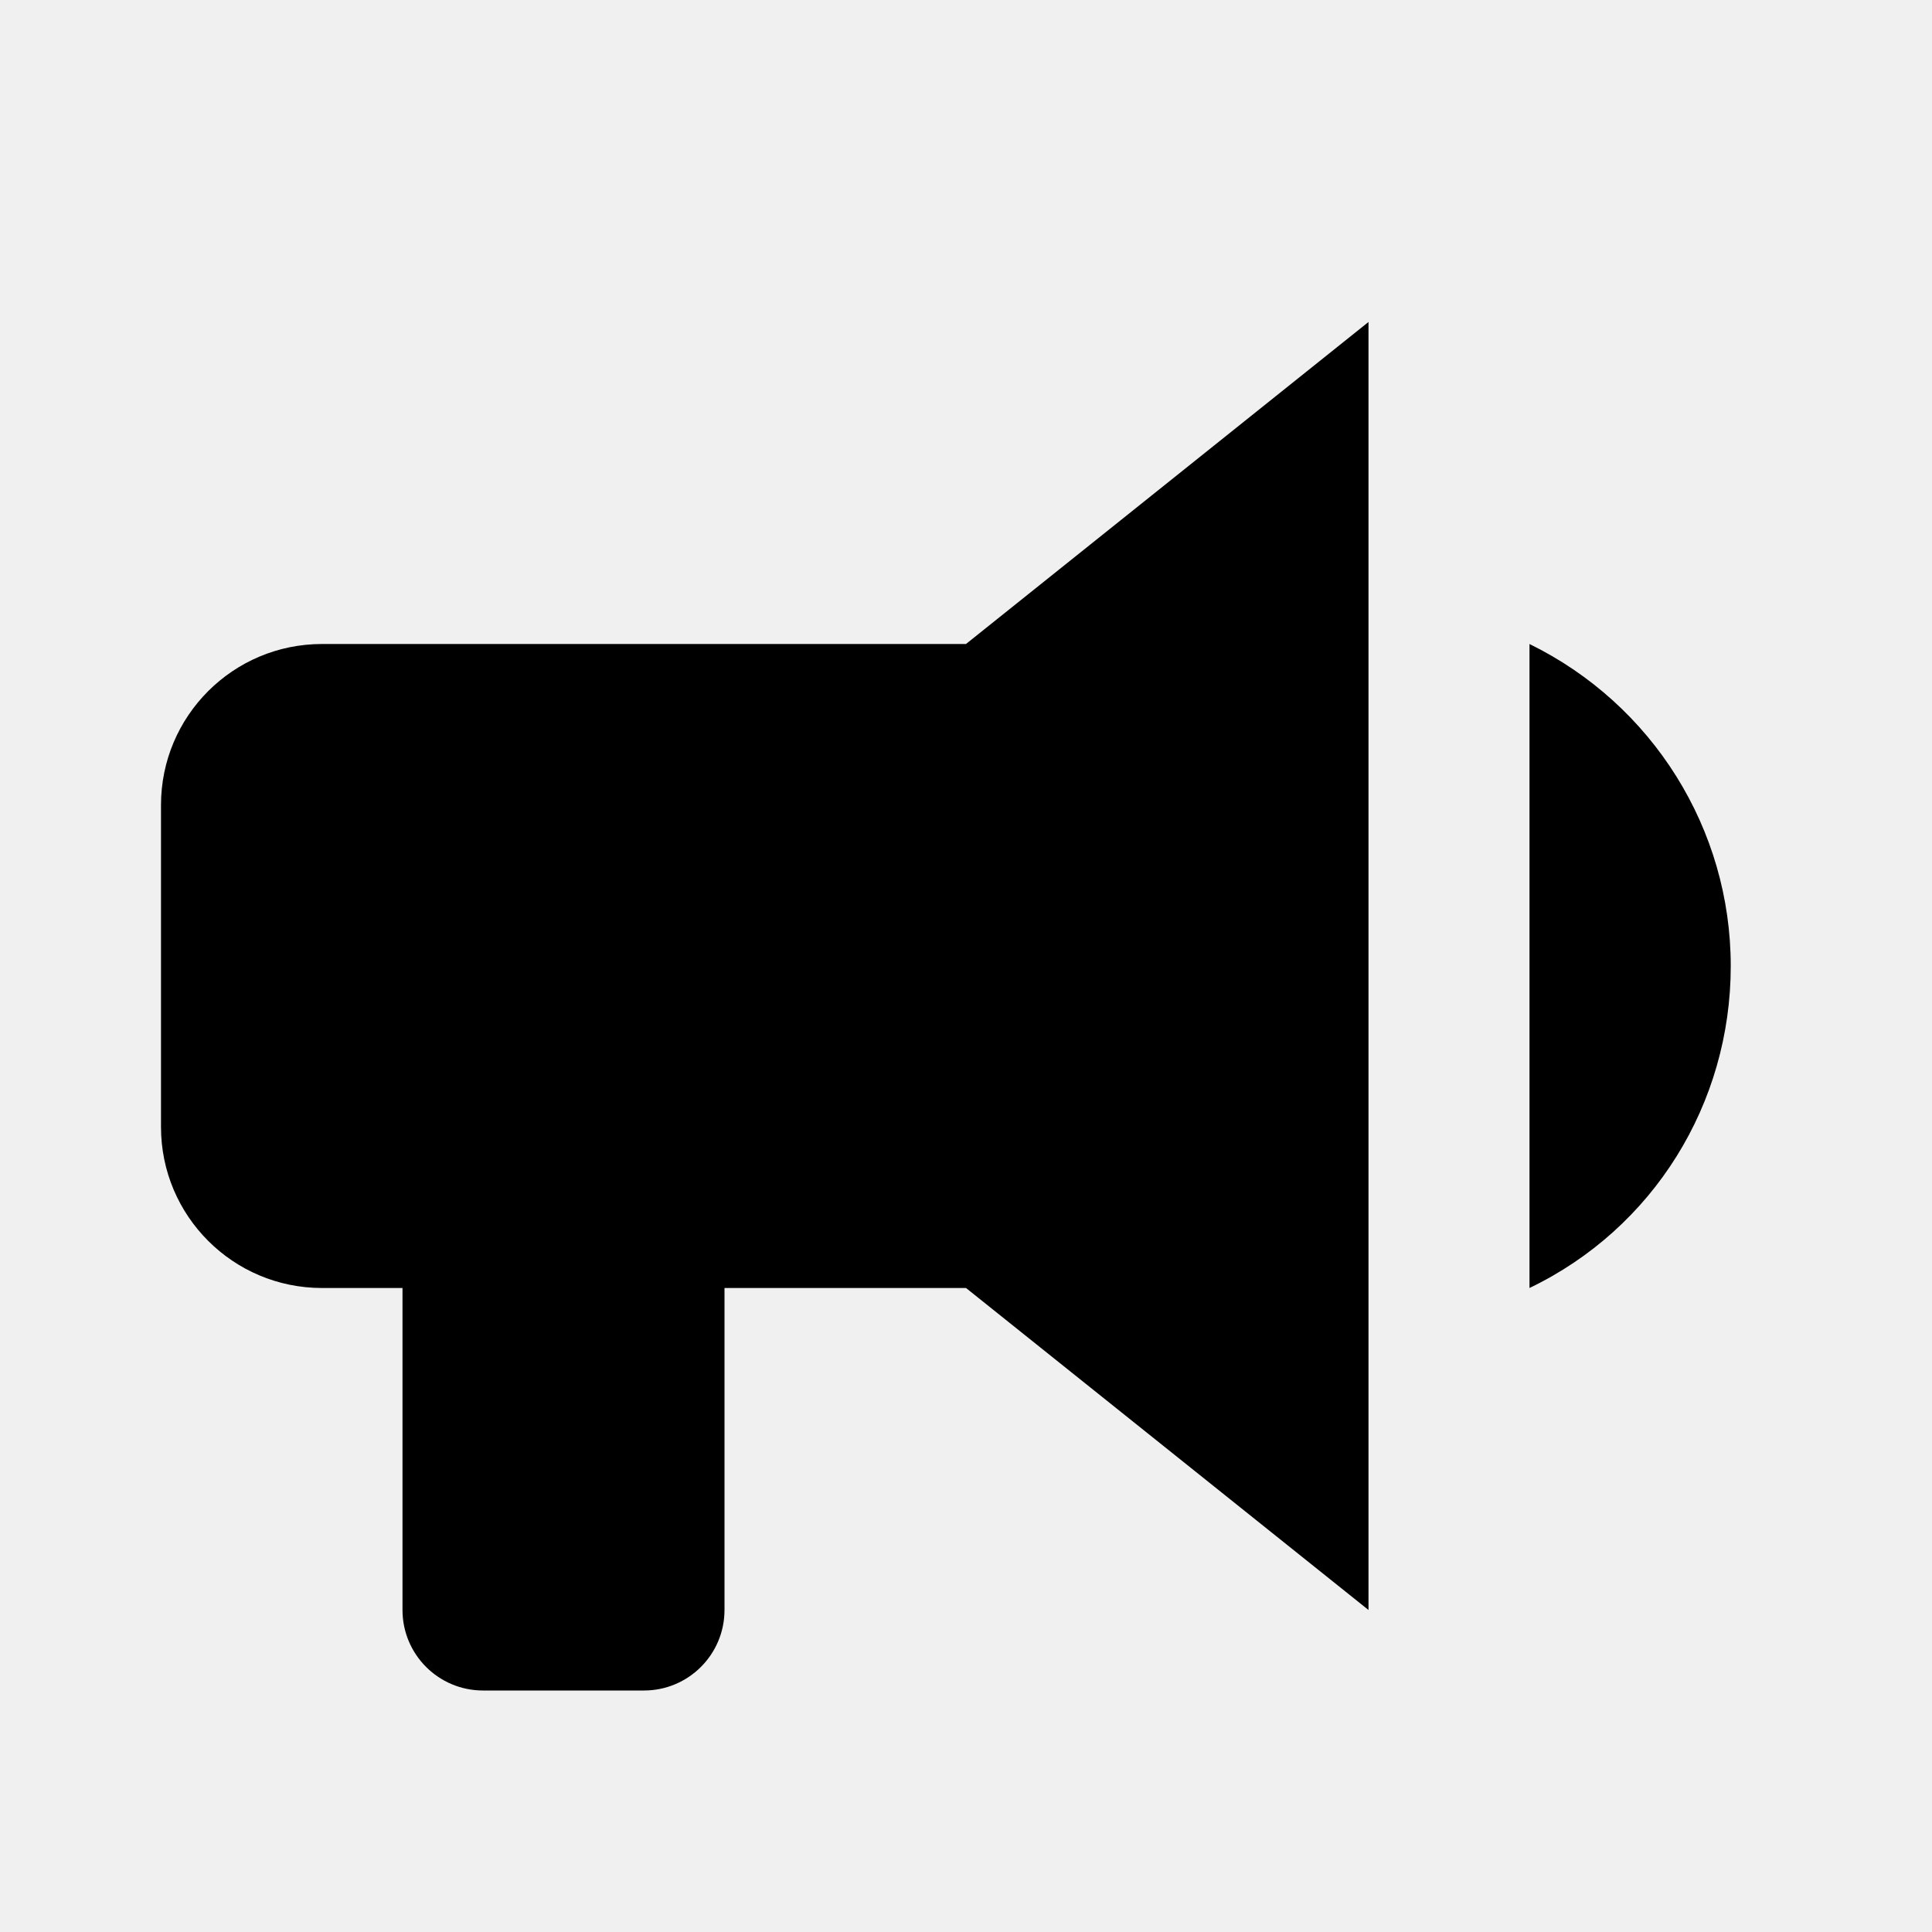
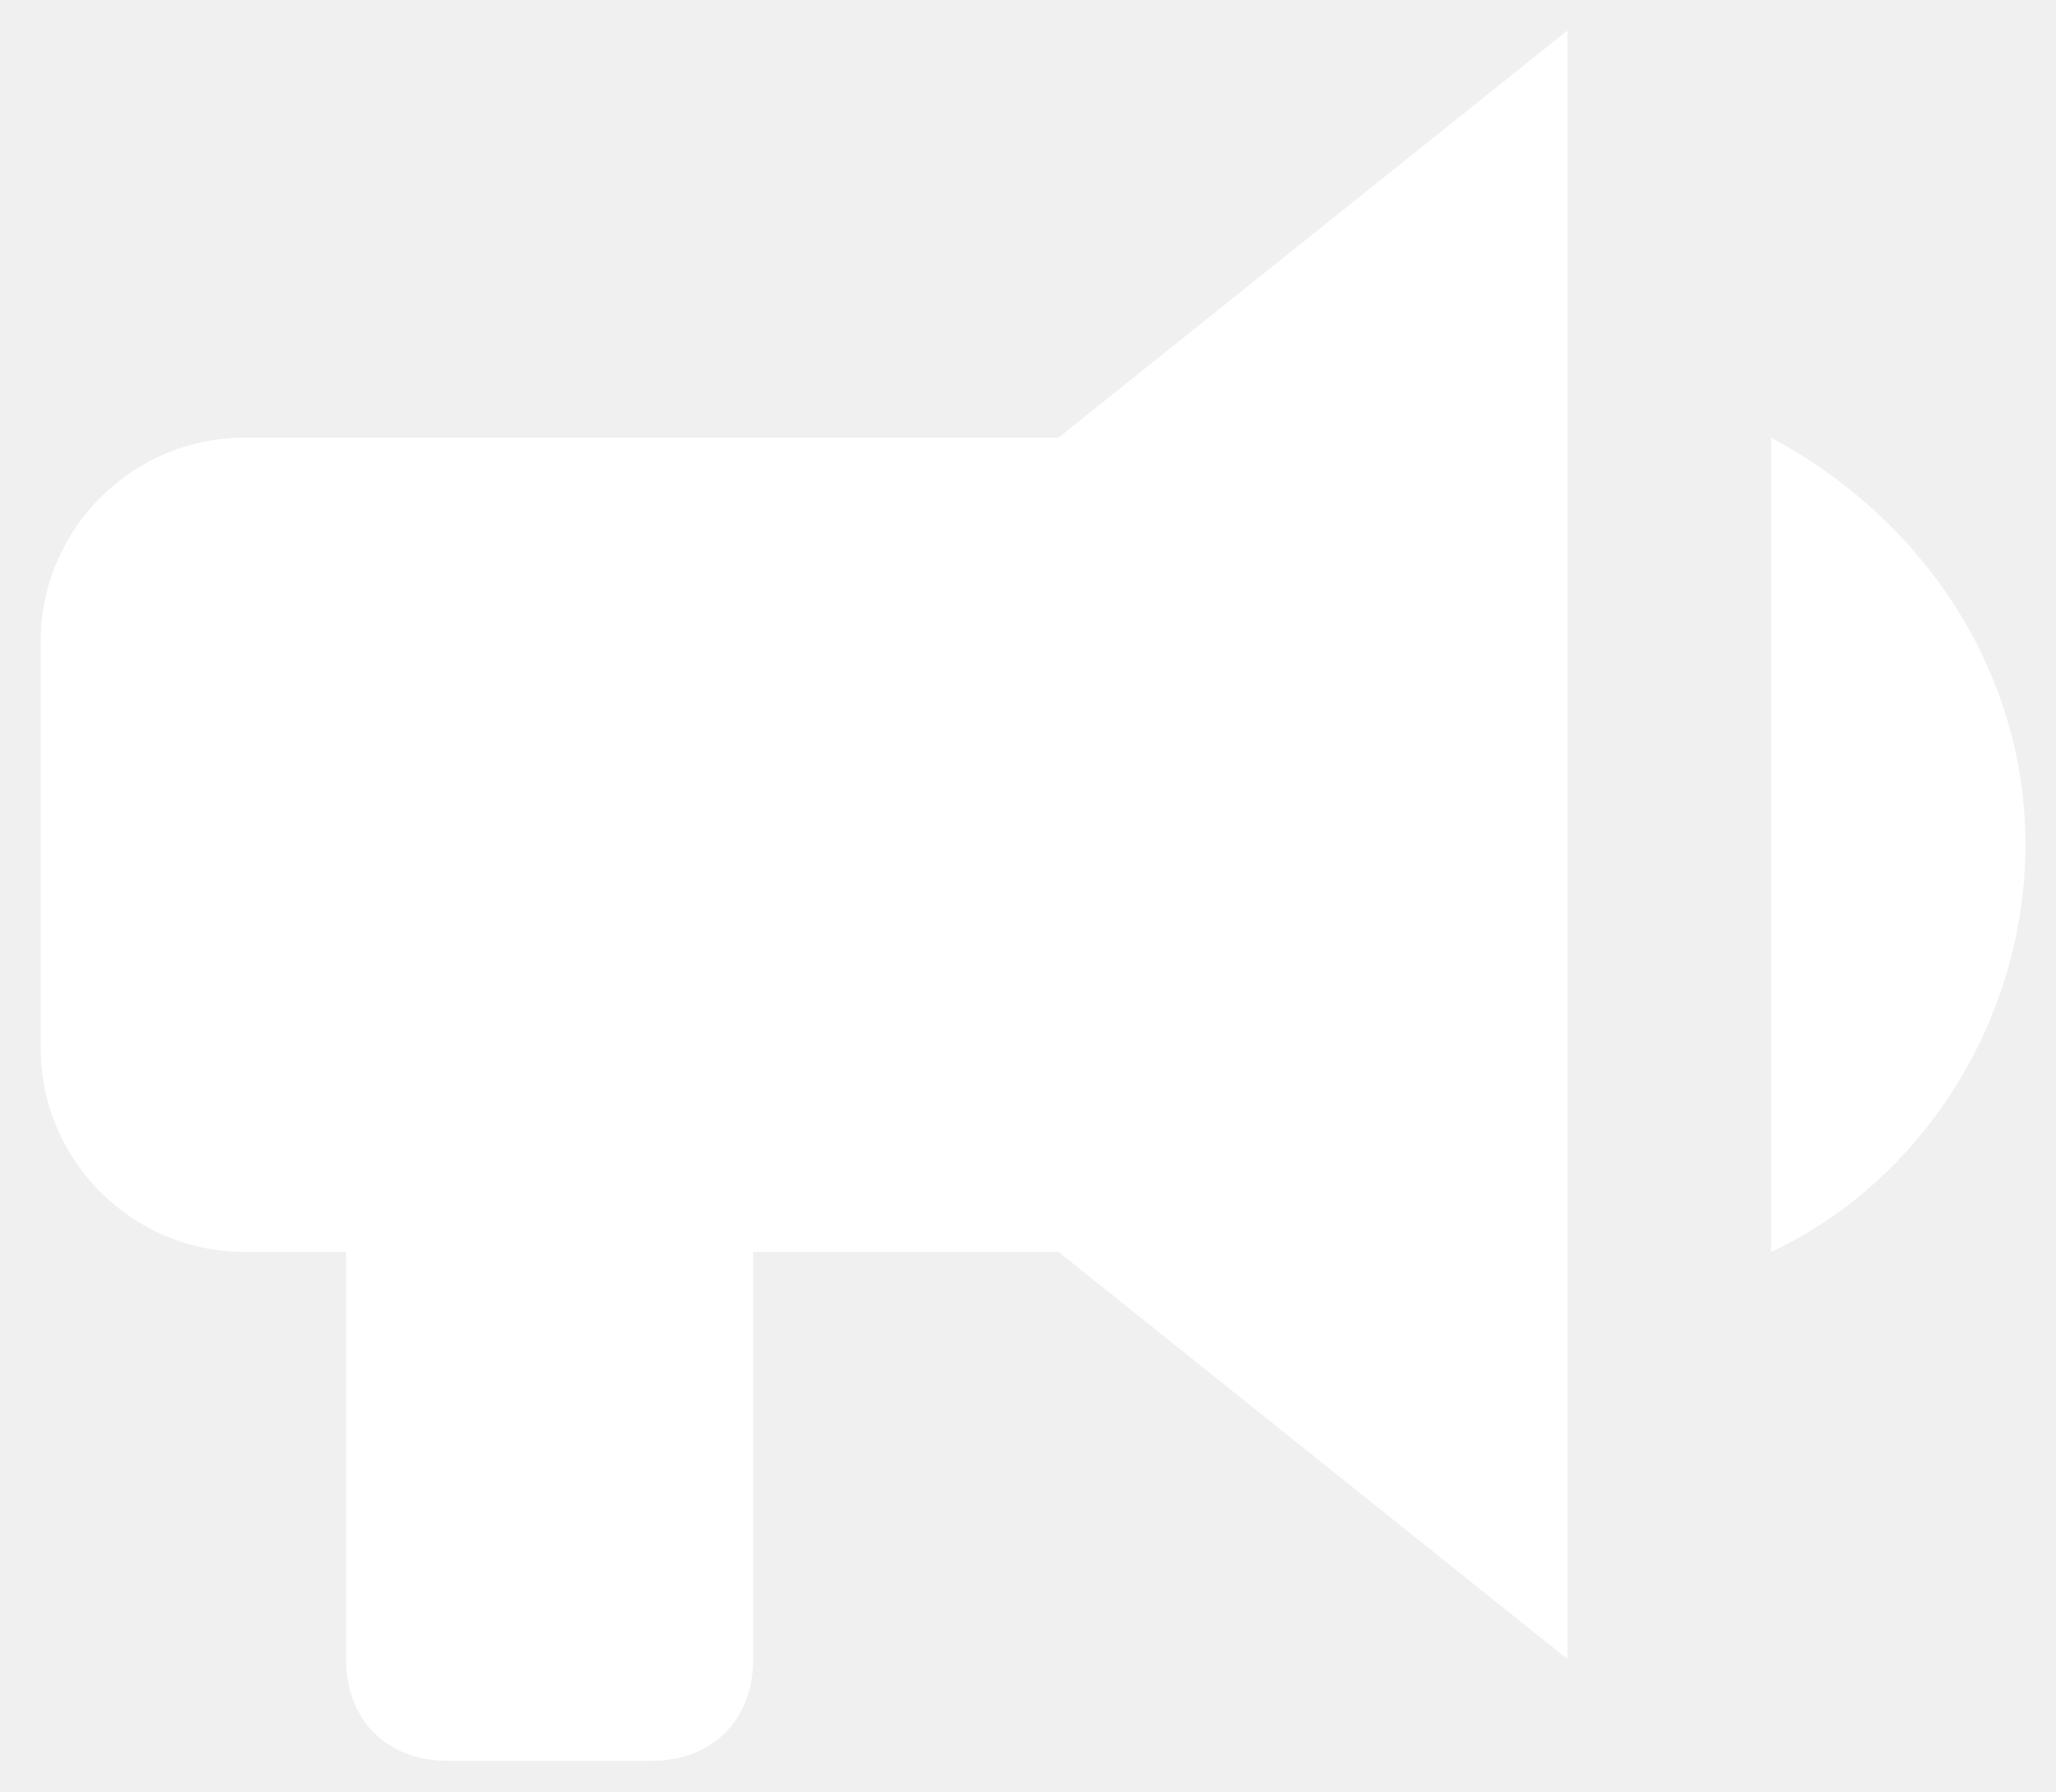
- <svg xmlns="http://www.w3.org/2000/svg" version="1.1" width="24" height="24" viewBox="0 0 24 24">
-   <path d="M12,8H4A2,2 0 0,0 2,10V14A2,2 0 0,0 4,16H5V20A1,1 0 0,0 6,21H8A1,1 0 0,0 9,20V16H12L17,20V4L12,8M21.5,12C21.5,13.71 20.54,15.26 19,16V8C20.53,8.75 21.5,10.3 21.5,12Z" />
+ <svg xmlns="http://www.w3.org/2000/svg" version="1.1" id="Layer_1" x="0px" y="0px" viewBox="0 0 20.2 17.6" style="enable-background:new 0 0 20.2 17.6;" xml:space="preserve">
+   <style type="text/css">
+ 	.st0{fill:#FFFFFF;}
+ </style>
+   <path class="st0" d="M10.4,4.3h-8c-1.1,0-2,0.9-2,2v4c0,1.1,0.9,2,2,2h1v4c0,0.6,0.4,1,1,1h2c0.6,0,1-0.4,1-1v-4h3l5,4v-16L10.4,4.3   M19.9,8.3c0,1.7-1,3.3-2.5,4v-8C18.9,5.1,19.9,6.6,19.9,8.3z" />
</svg>
